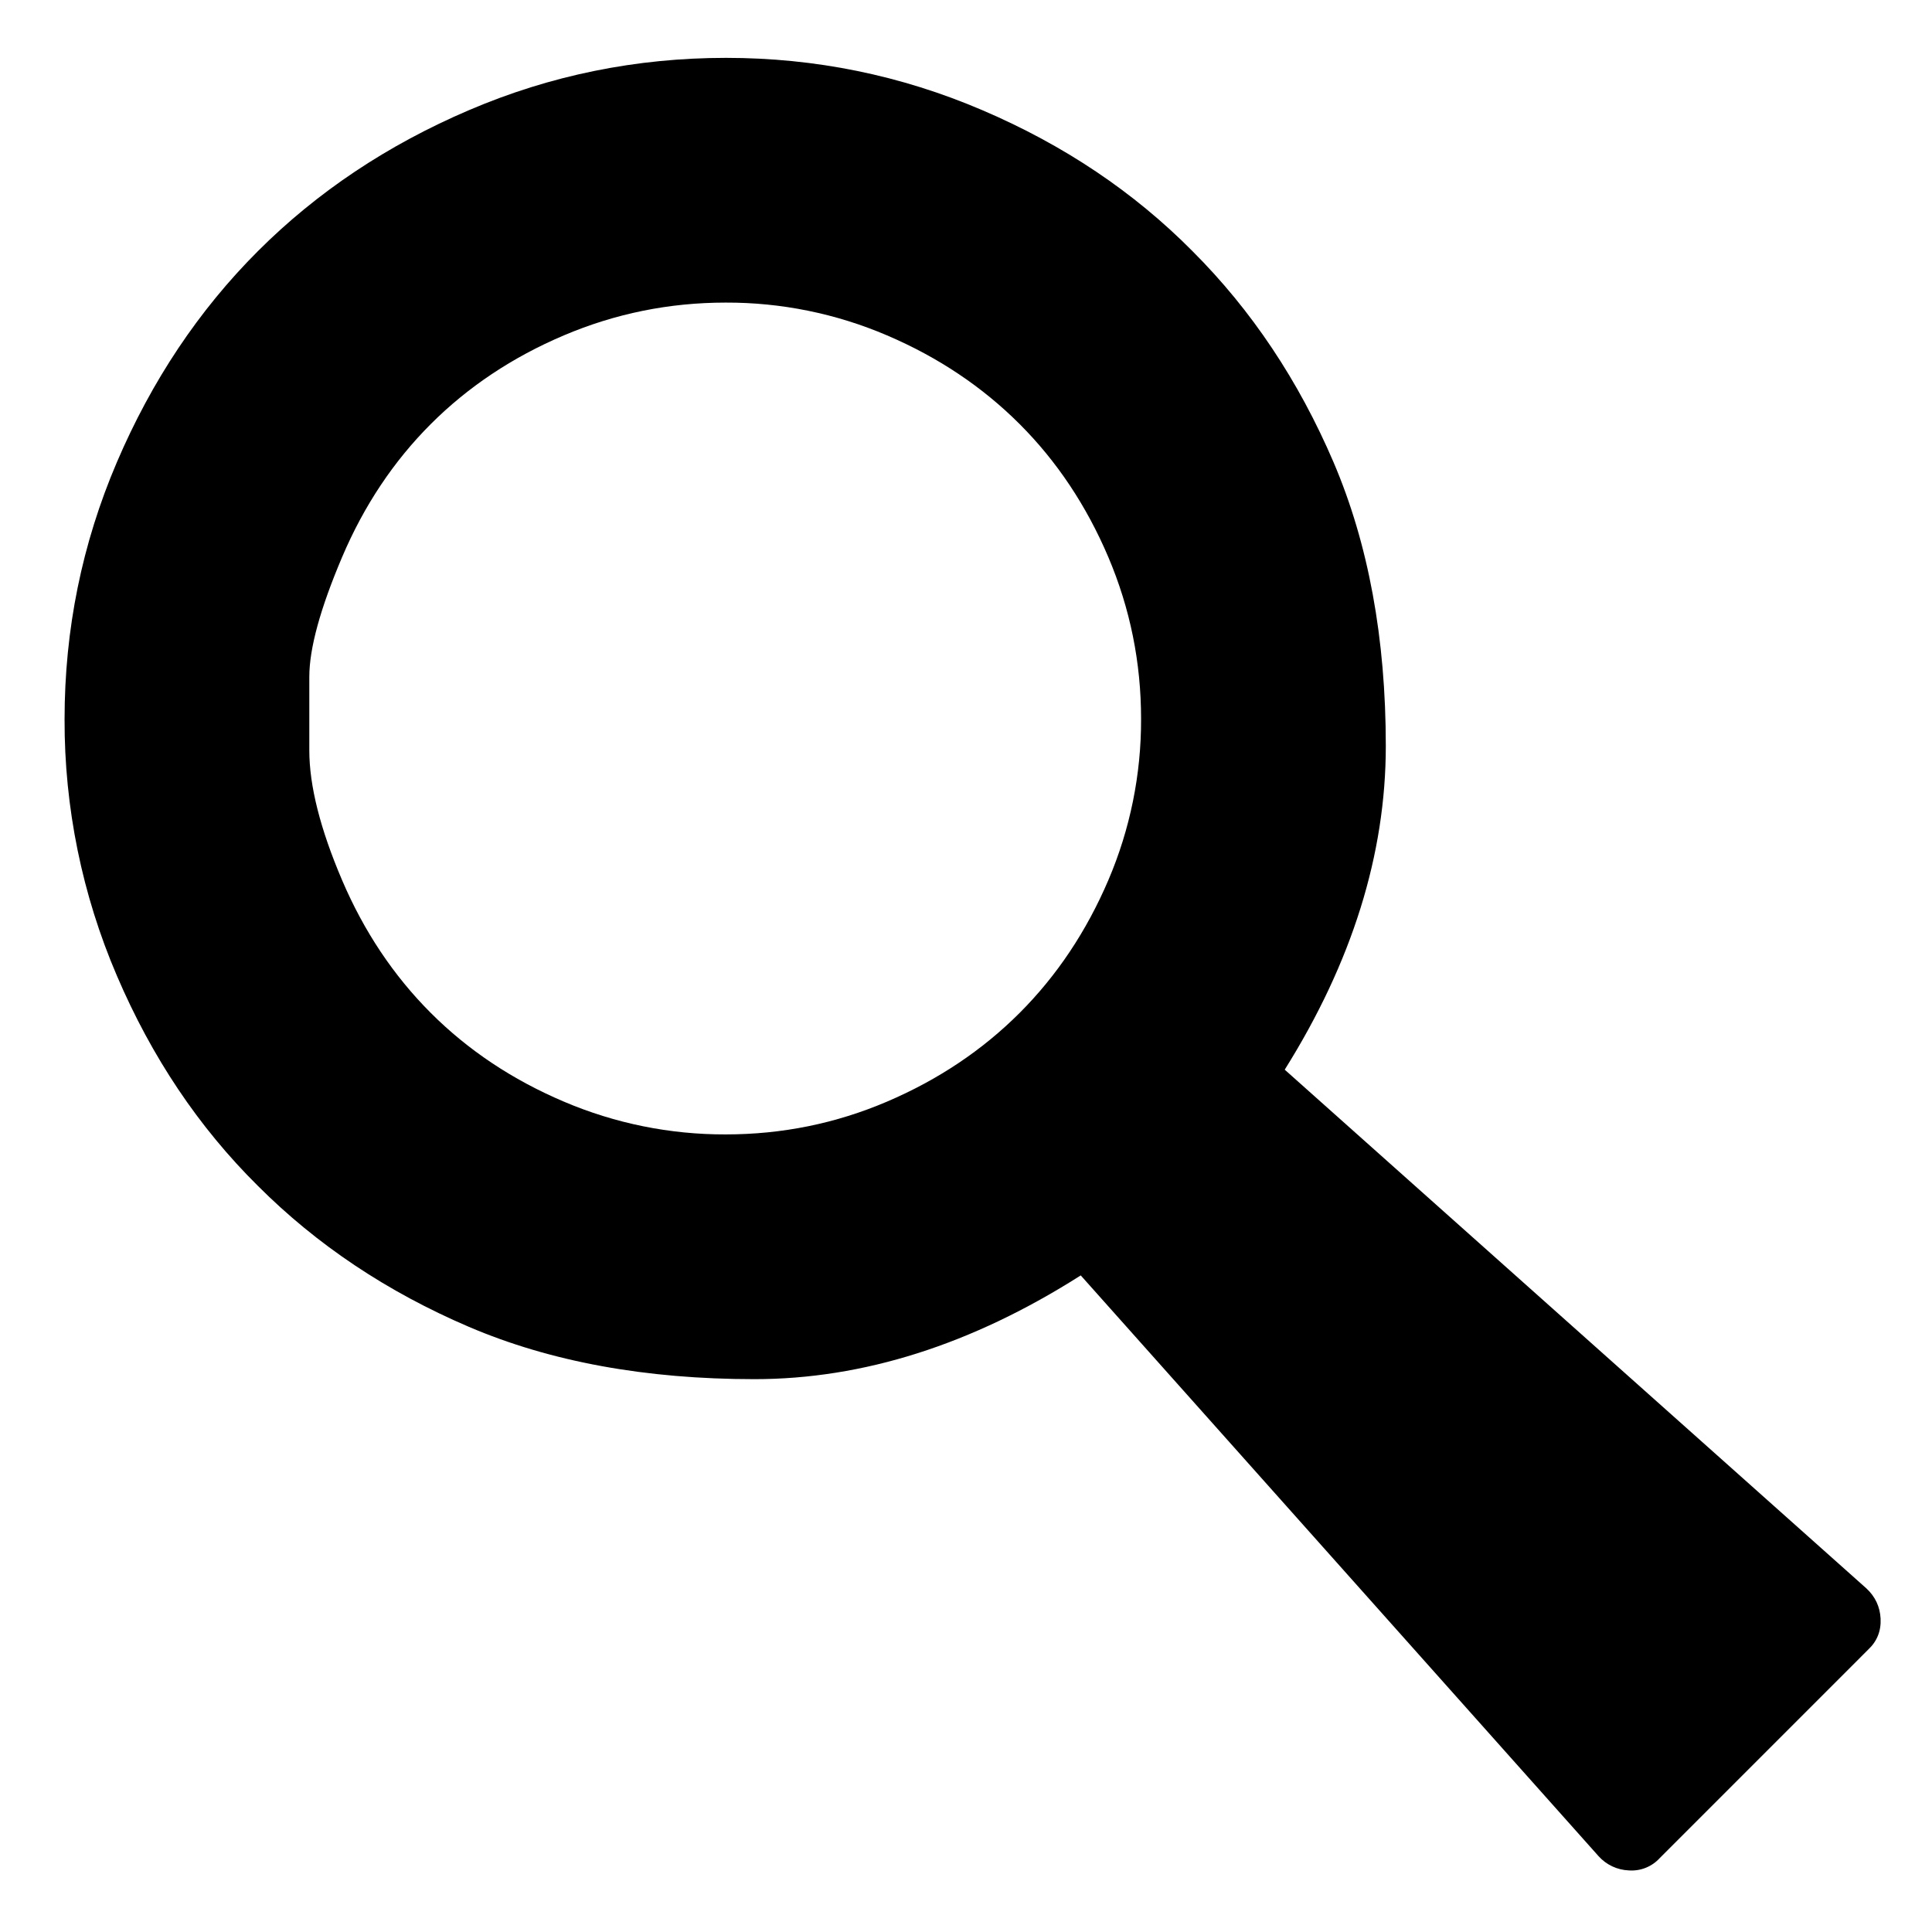
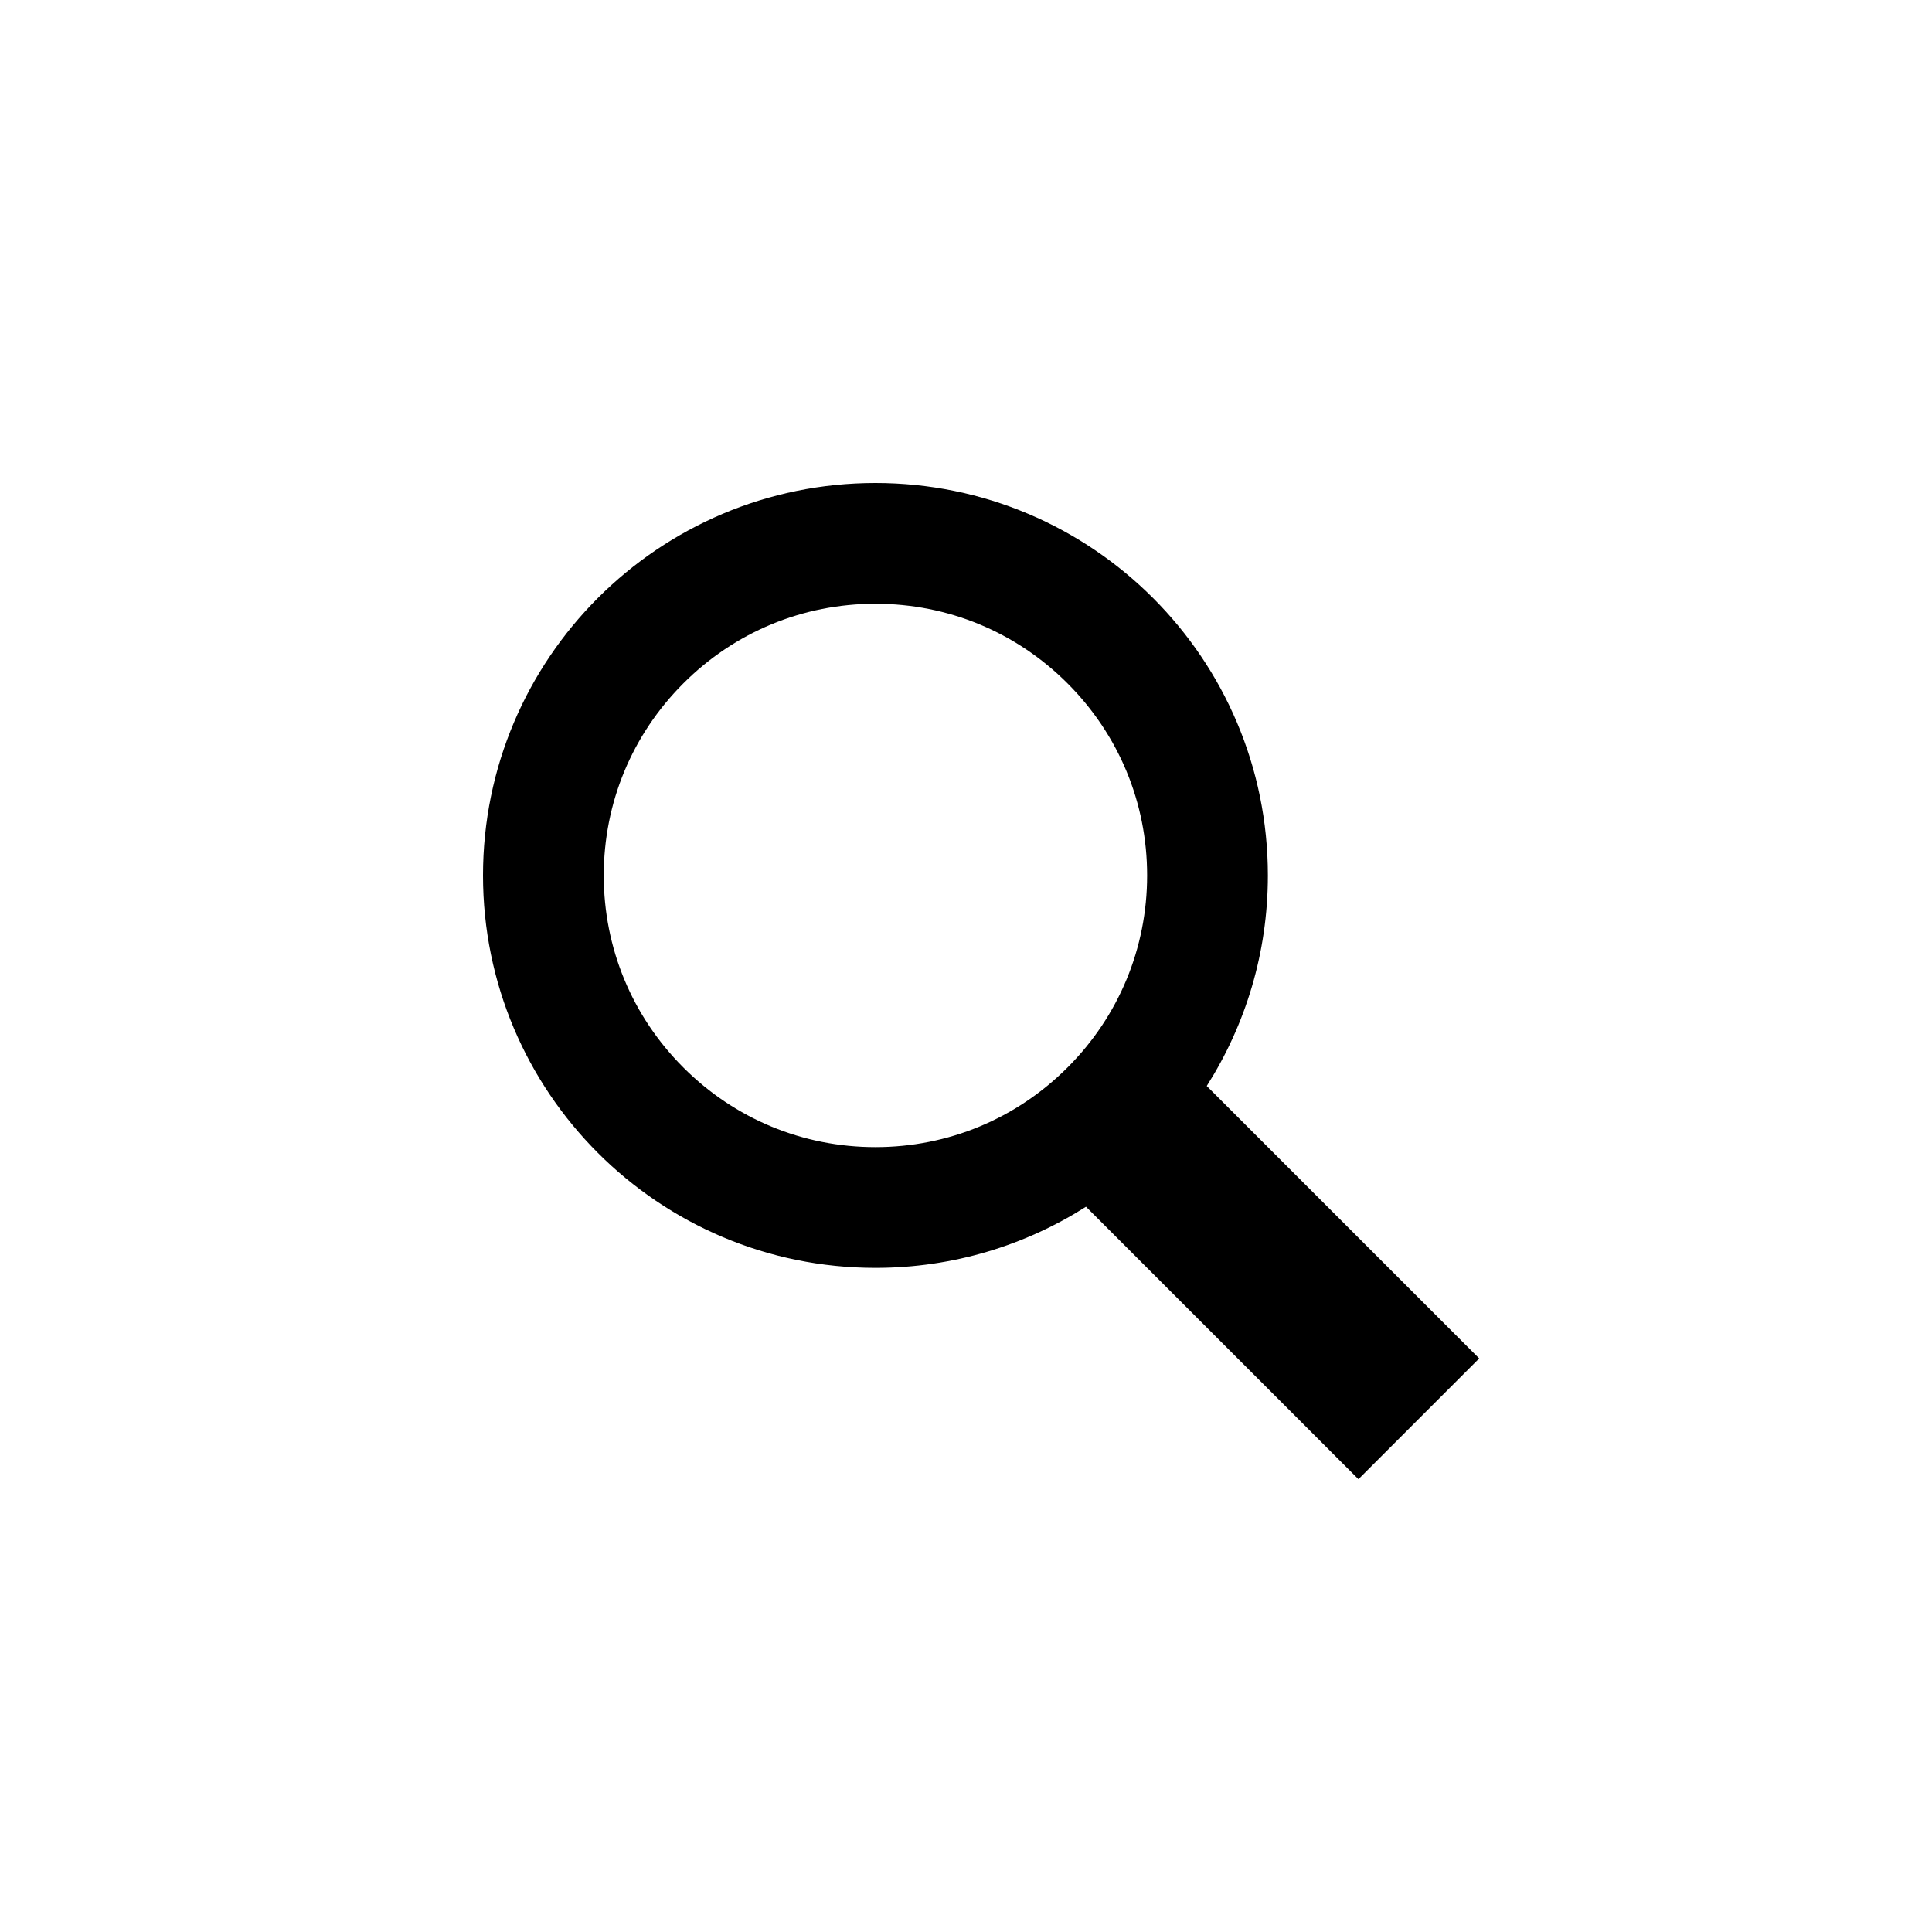
- <svg xmlns="http://www.w3.org/2000/svg" width="100" height="100">
-   <path d="M3.342 37.233c0-4.652.902-9.087 2.708-13.31 1.806-4.222 4.239-7.864 7.298-10.923s6.701-5.491 10.923-7.297c4.223-1.807 8.658-2.708 13.31-2.708 4.619 0 9.042.901 13.265 2.708C55.068 7.508 58.693 9.941 61.723 13c3.062 3.059 5.491 6.701 7.3 10.923 1.805 4.223 2.706 9.117 2.706 14.687 0 5.604-1.744 11.187-5.232 16.756l30.108 26.85c.459.427.702.951.734 1.561.032.643-.184 1.178-.643 1.607L85.913 96.169a1.973 1.973 0 0 1-1.608.643 2.221 2.221 0 0 1-1.561-.734L55.939 66.015c-5.629 3.58-11.261 5.37-16.89 5.37s-10.556-.902-14.779-2.708c-4.223-1.807-7.865-4.236-10.923-7.298-3.059-3.029-5.492-6.655-7.298-10.878a33.42 33.42 0 0 1-2.707-13.268zm12.668 1.606c0 1.836.567 4.073 1.698 6.722 1.131 2.646 2.662 4.94 4.59 6.868s4.223 3.459 6.885 4.59a21.188 21.188 0 0 0 8.377 1.698c2.922 0 5.705-.566 8.354-1.698 2.646-1.131 4.933-2.662 6.861-4.59s3.458-4.222 4.591-6.868a21.048 21.048 0 0 0 1.696-8.35c0-2.924-.566-5.715-1.696-8.377-1.133-2.662-2.663-4.957-4.591-6.885-1.928-1.927-4.215-3.458-6.861-4.589a21.048 21.048 0 0 0-8.354-1.698c-2.923 0-5.715.567-8.377 1.698-2.662 1.131-4.957 2.662-6.885 4.589-1.928 1.928-3.458 4.223-4.59 6.885-1.131 2.662-1.698 4.728-1.698 6.196v3.809z" fill="{{foreground}}" />
+ <svg xmlns="http://www.w3.org/2000/svg" width="1024" height="1024" viewbox="0 0 1024 1024">
+   <path d="M784 720L639.6 575.6C660.1 543.3 672 505.1 672 464c0-114.9-93.1-208-208-208s-208 93.1-208 208 93.1 208 208 208c41.1 0 79.3-11.9 111.6-32.4L720 784l64-64zM362.2 565.8C335 538.6 320 502.5 320 464s15-74.6 42.2-101.8C389.4 335 425.5 320 464 320s74.6 15 101.8 42.2C593 389.4 608 425.5 608 464s-15 74.6-42.2 101.8C538.6 593 502.5 608 464 608s-74.6-15-101.8-42.2z" fill="{{foreground}}" />
</svg>
